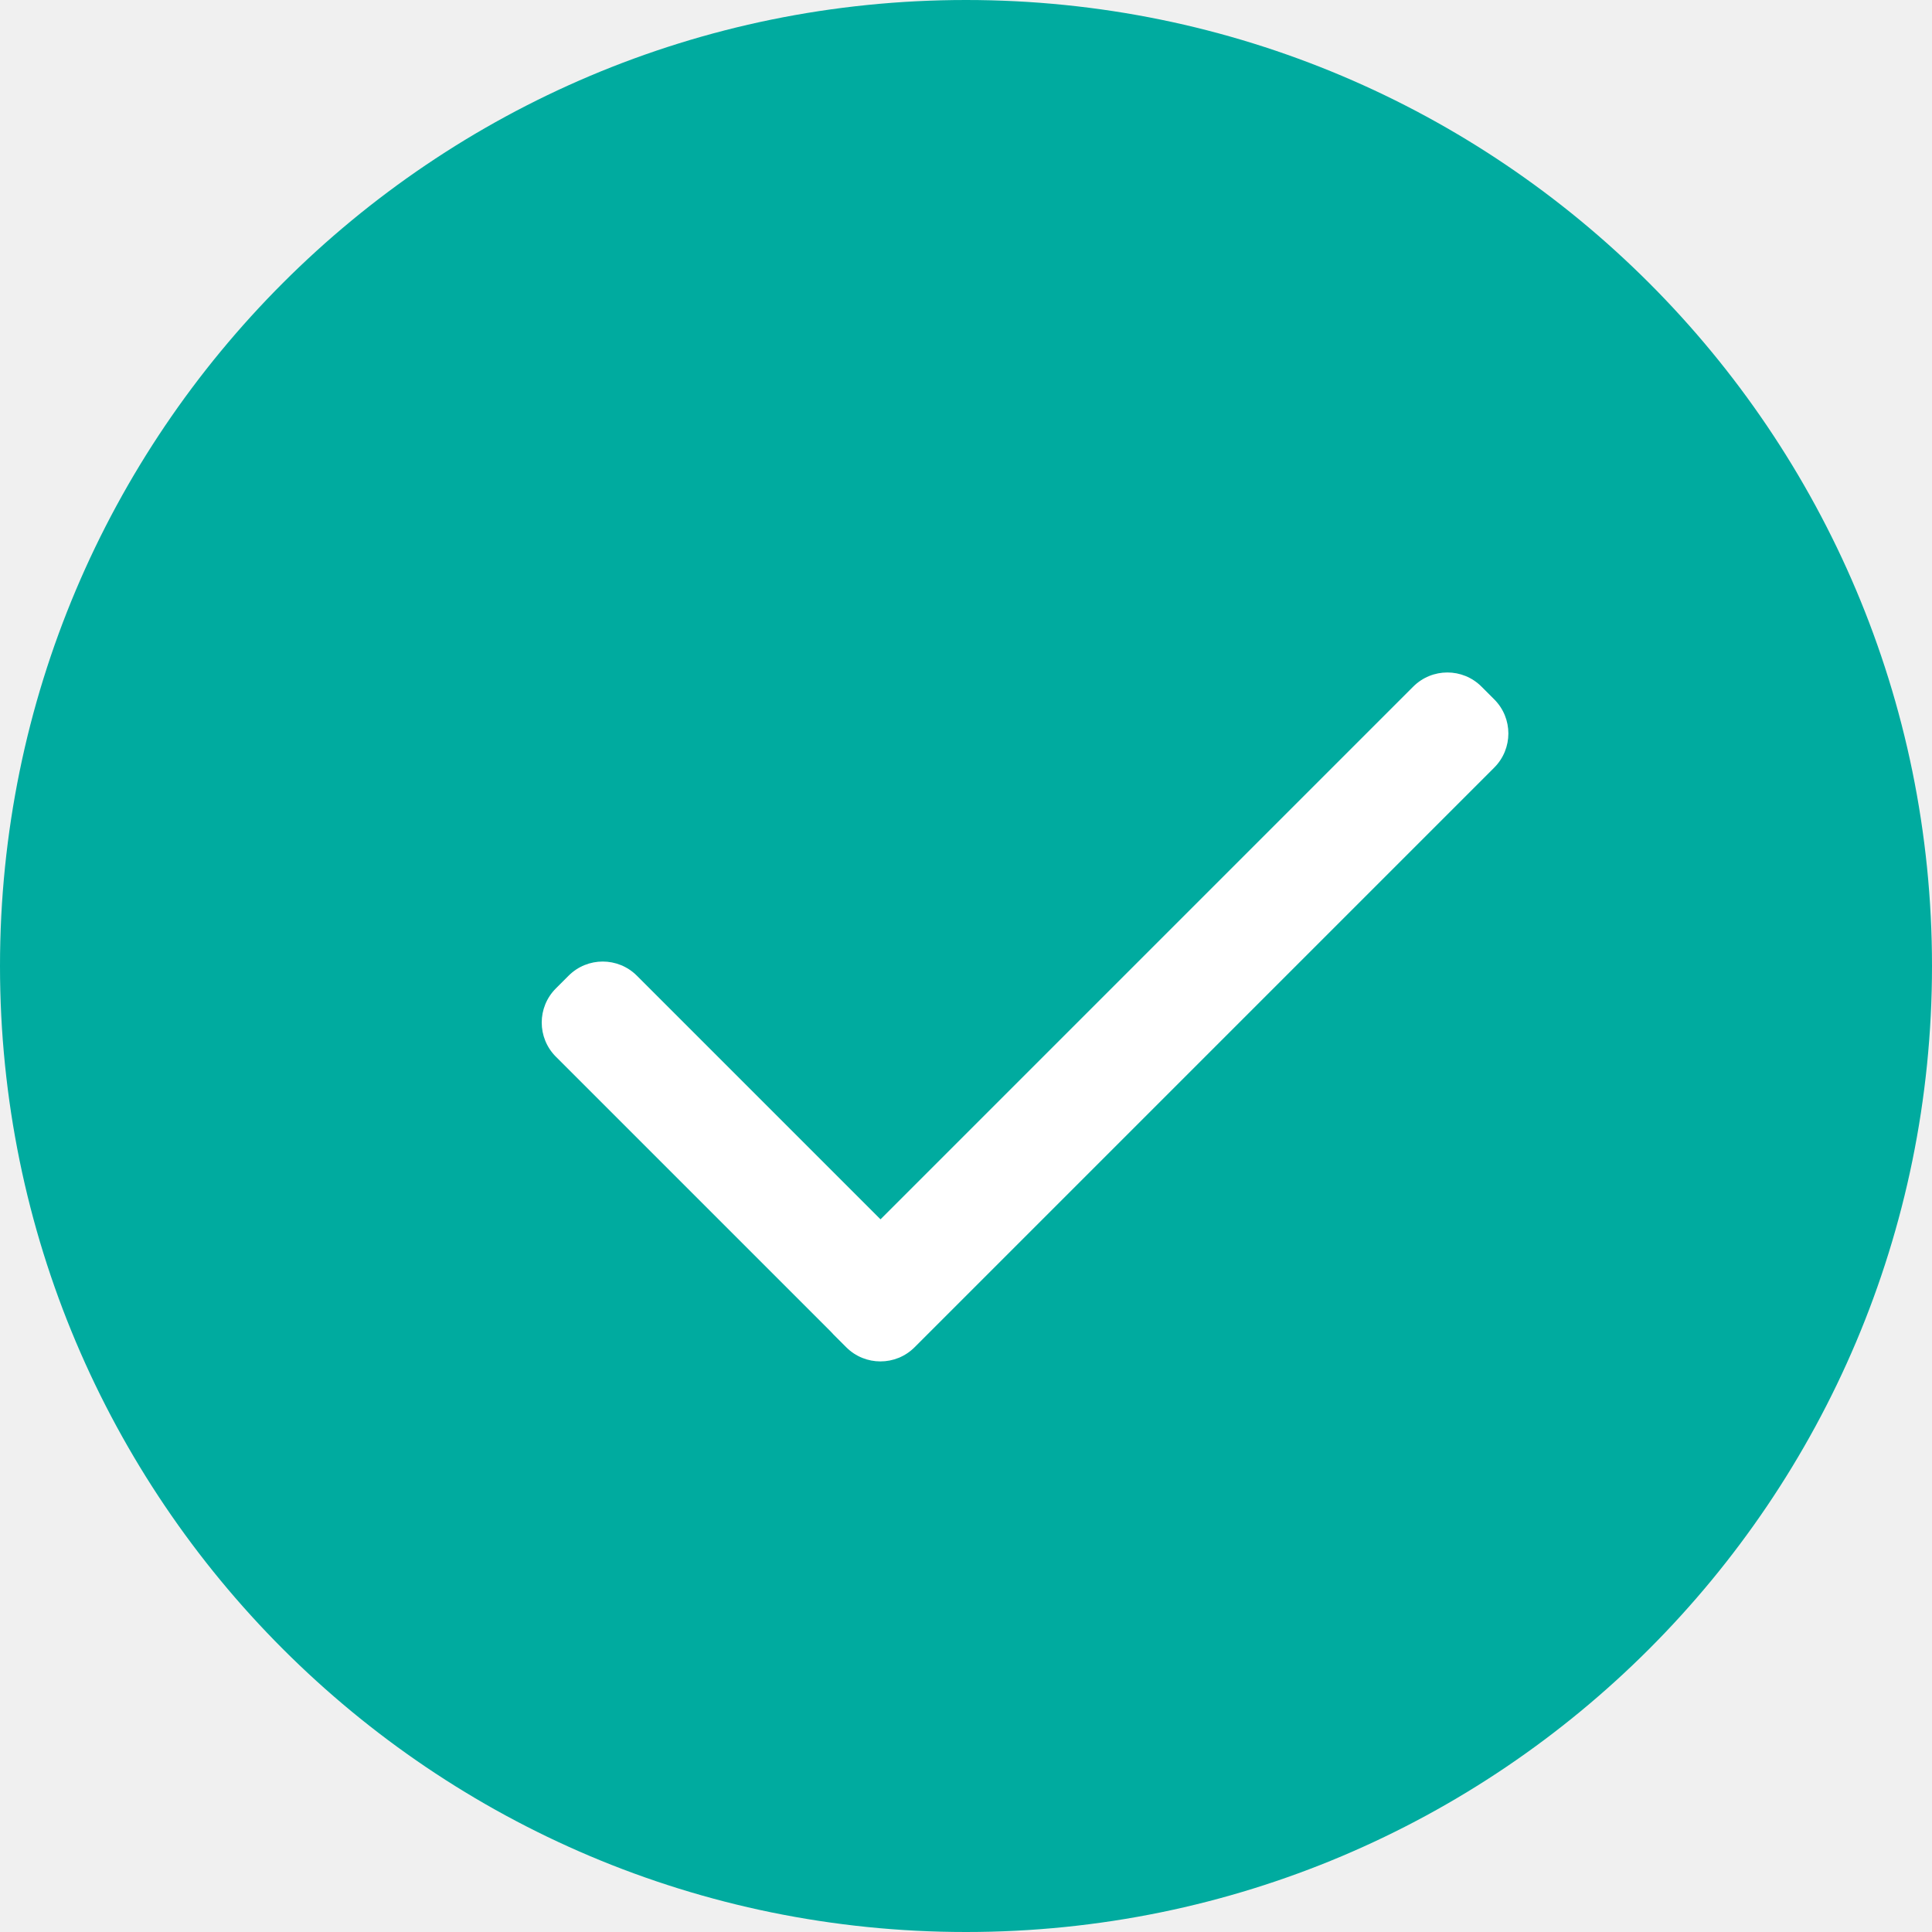
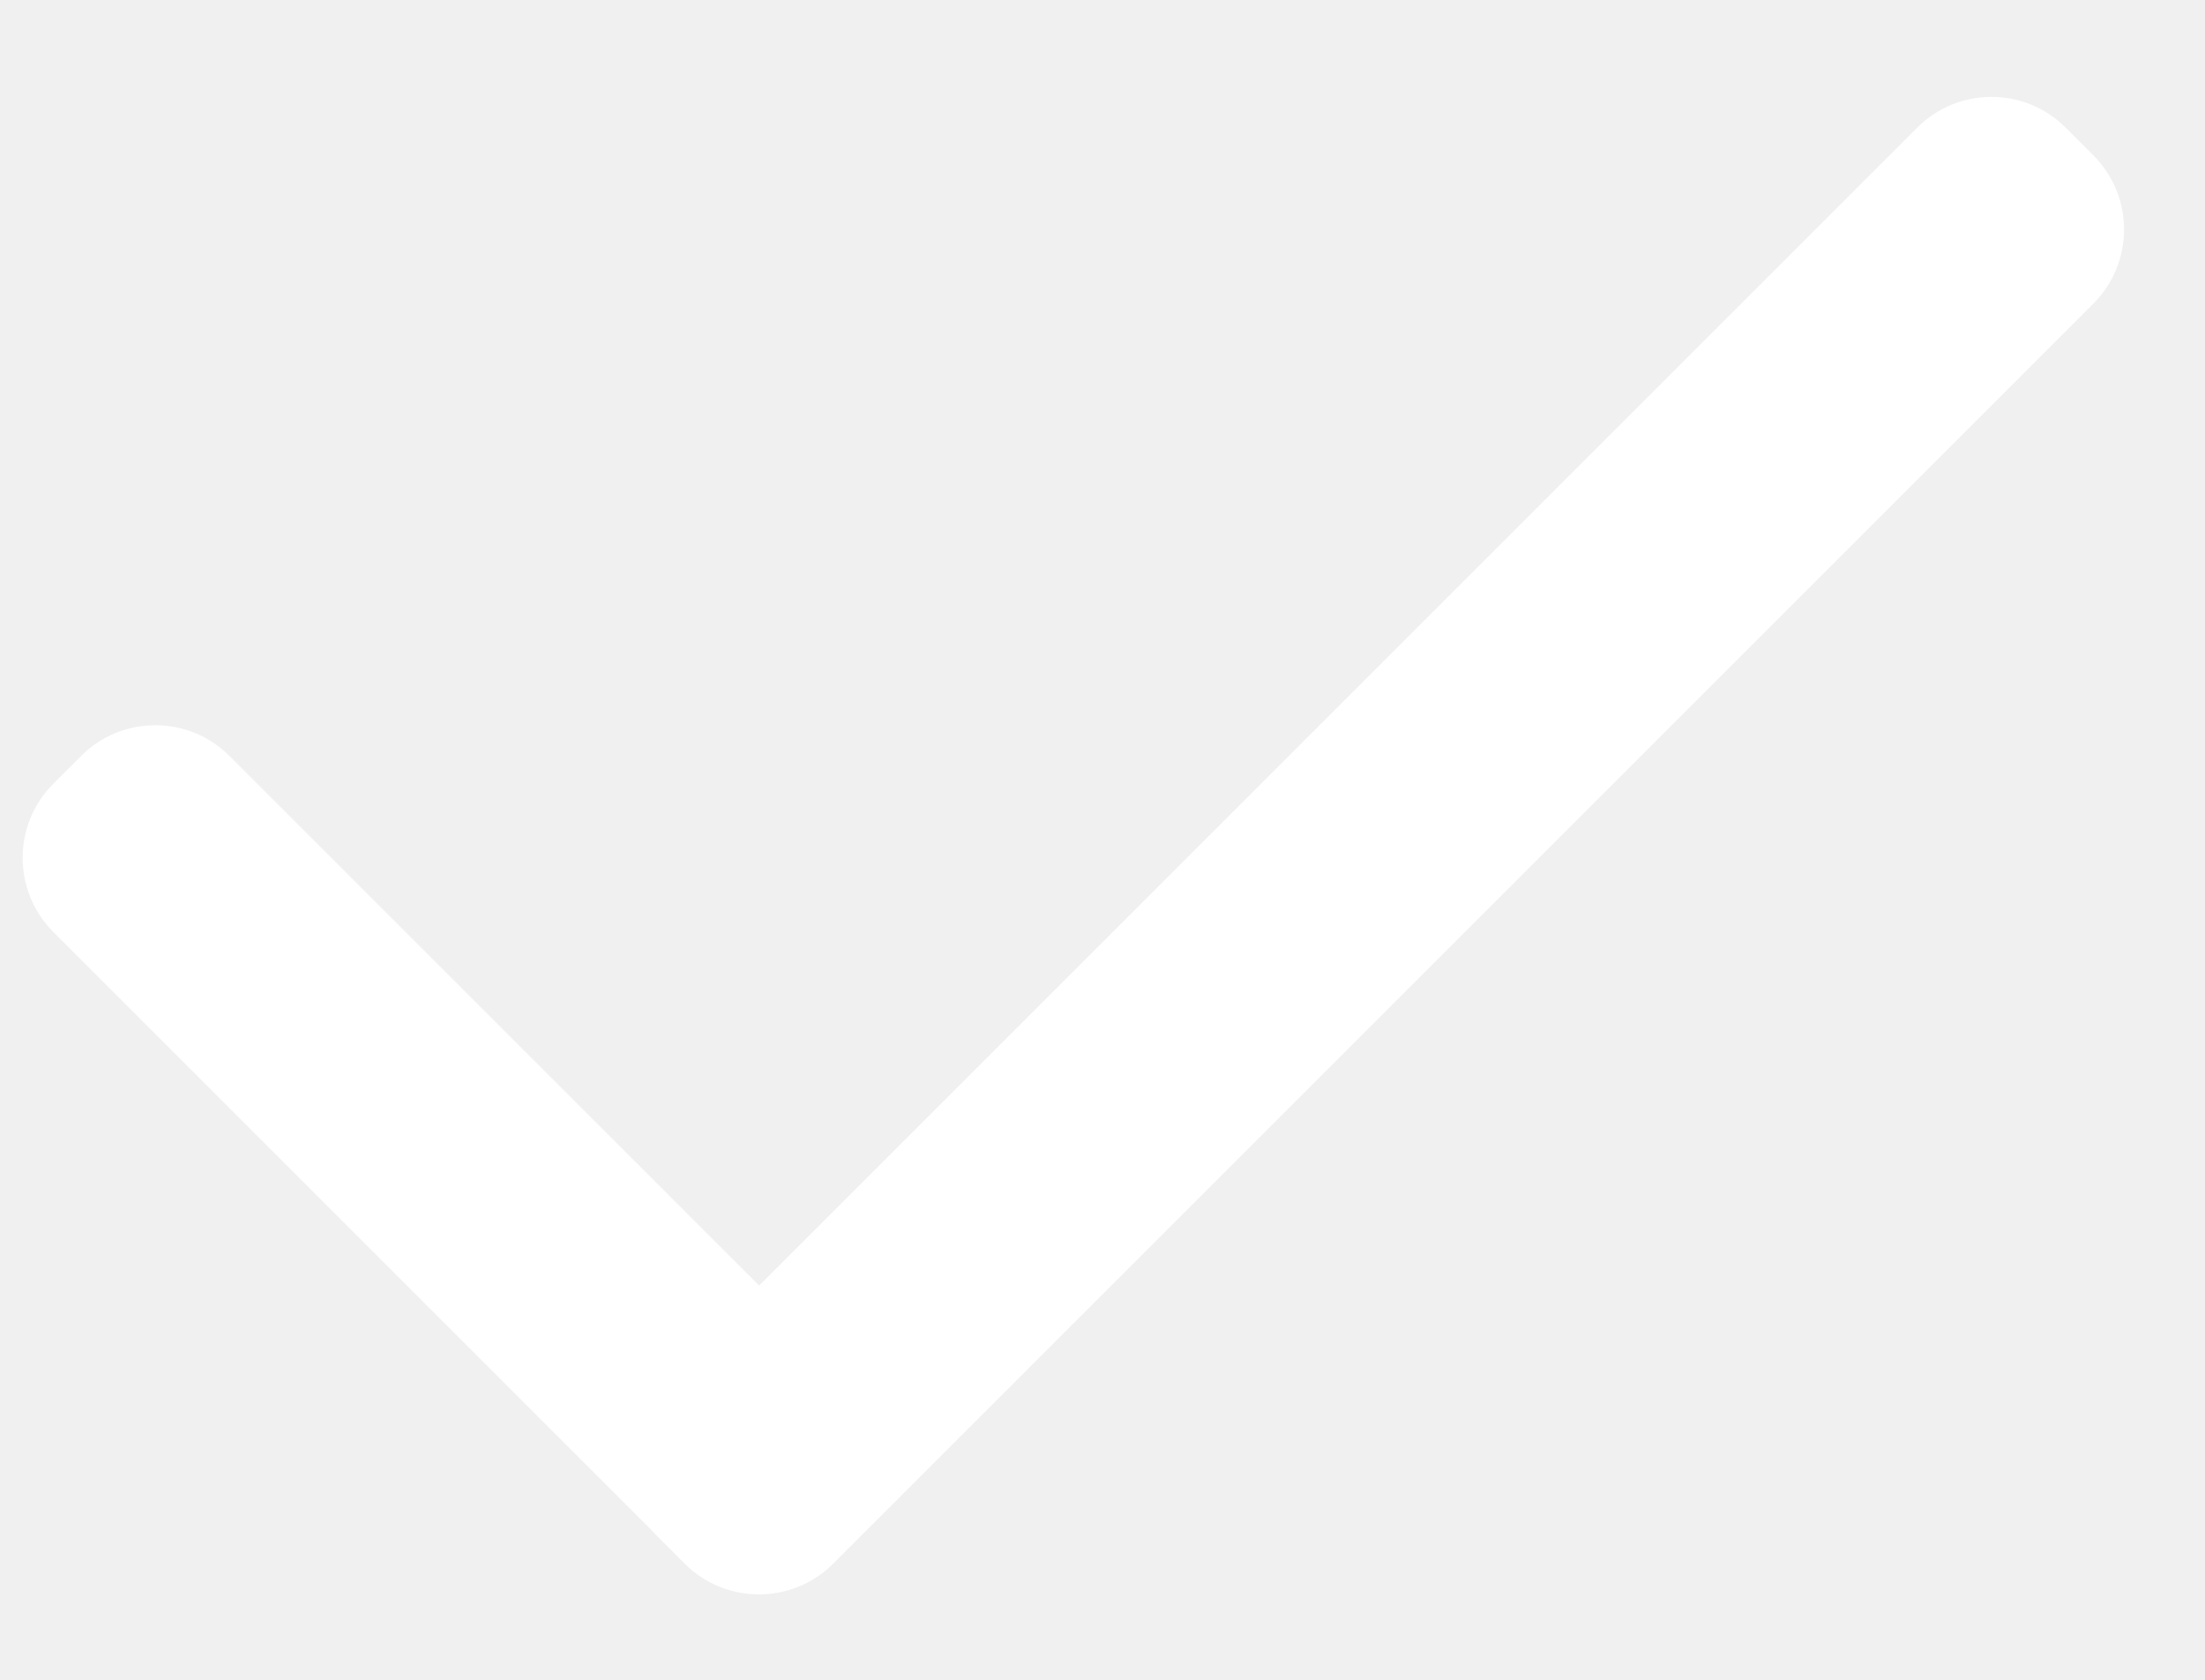
- <svg xmlns="http://www.w3.org/2000/svg" width="40px" height="40px" viewBox="0 0 40 40" version="1.1">
+ <svg xmlns="http://www.w3.org/2000/svg" width="21px" height="16px" viewBox="0 0 21 16" version="1.1">
  <g id="首页" stroke="none" stroke-width="1" fill="none" fill-rule="evenodd">
-     <g id="系统通知" transform="translate(-16, -272)" fill-rule="nonzero">
+     <g id="系统通知" transform="translate(-27, -285)" fill="#FFFFFF" fill-rule="nonzero">
      <g id="唐子凯窗口" transform="translate(0, 256)">
-         <g id="icon_payrings-copy" transform="translate(16, 16)">
+         <g id="icon_payrings-copy" transform="translate(27, 29)">
          <g id="分组">
            <g id="icon_notification2">
-               <circle id="椭圆形-copy-2" fill="#00AB9F" cx="20" cy="20" r="20" />
-               <path d="M17.208,27.577 L11.509,21.878 C11.118,21.487 11.118,20.854 11.509,20.464 L11.772,20.201 C12.162,19.81 12.795,19.81 13.186,20.201 L18.23,25.245 L29.259,14.216 C29.65,13.825 30.283,13.825 30.673,14.216 L30.936,14.479 C31.327,14.869 31.327,15.502 30.936,15.893 L18.935,27.894 C18.545,28.284 17.911,28.284 17.521,27.894 L17.258,27.631 C17.241,27.613 17.224,27.595 17.208,27.577 Z" id="合并形状" fill="#FFFFFF" />
+               <path d="M6.208,14.577 L0.509,8.878 C0.118,8.487 0.118,7.854 0.509,7.464 L0.772,7.201 C1.162,6.81 1.795,6.81 2.186,7.201 L7.23,12.245 L18.259,1.216 C18.65,0.825 19.283,0.825 19.673,1.216 L19.936,1.479 C20.327,1.869 20.327,2.502 19.936,2.893 L7.935,14.894 C7.545,15.284 6.911,15.284 6.521,14.894 L6.258,14.631 C6.241,14.613 6.224,14.595 6.208,14.577 Z" id="合并形状" />
            </g>
          </g>
        </g>
      </g>
    </g>
  </g>
</svg>
